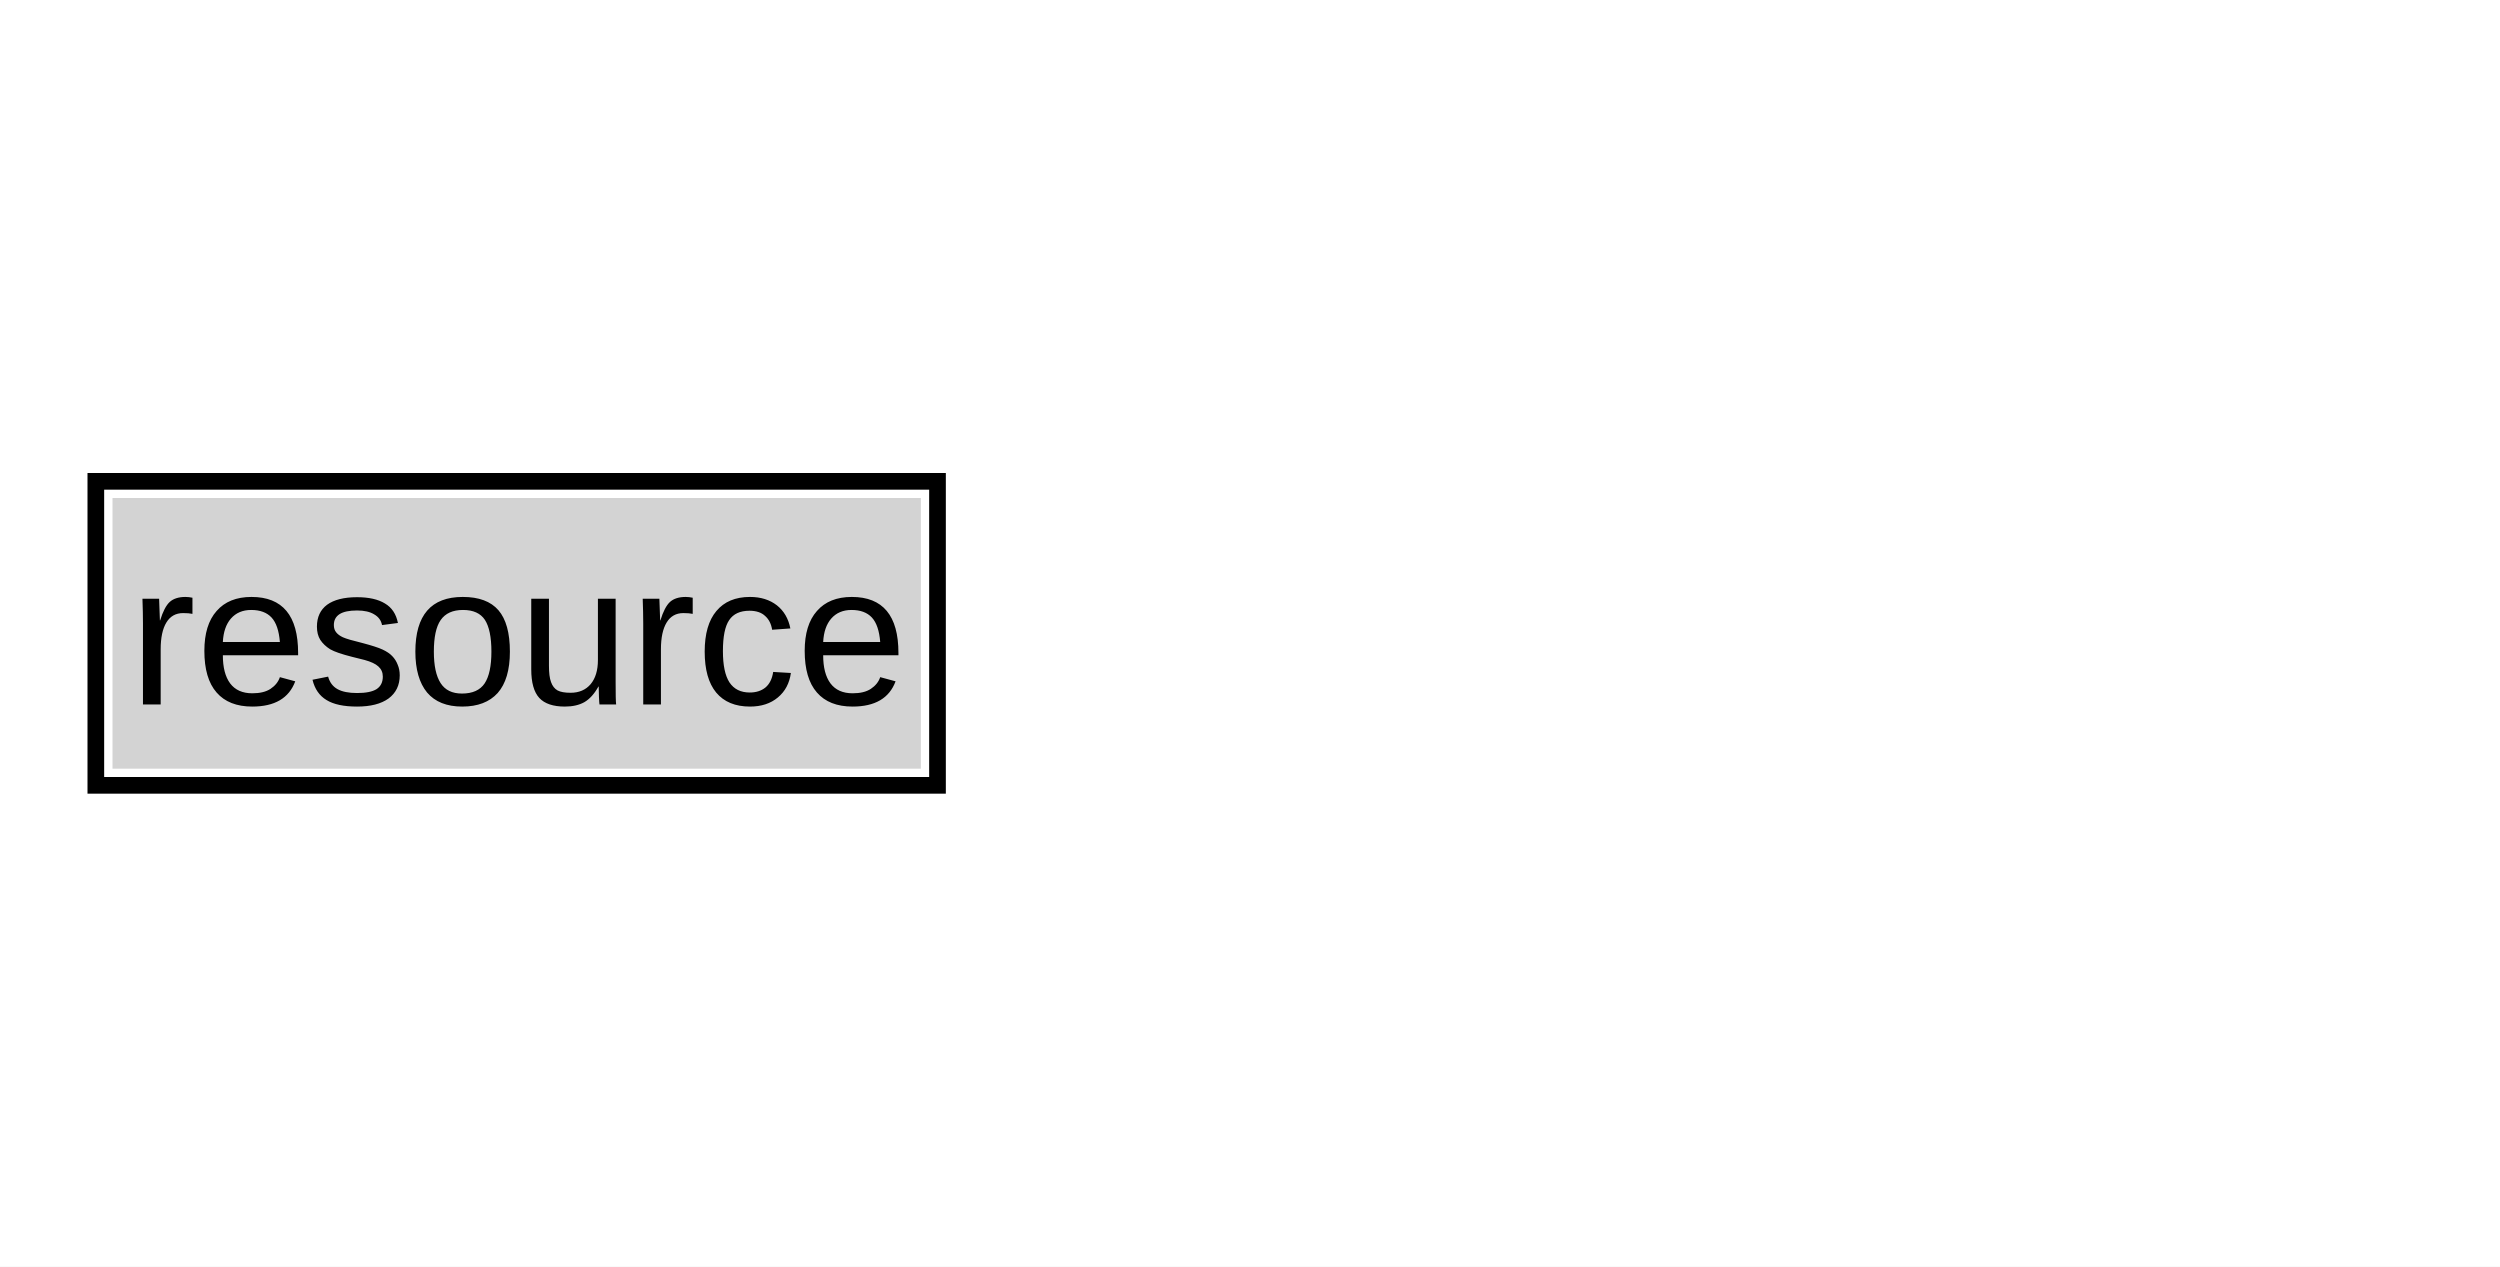
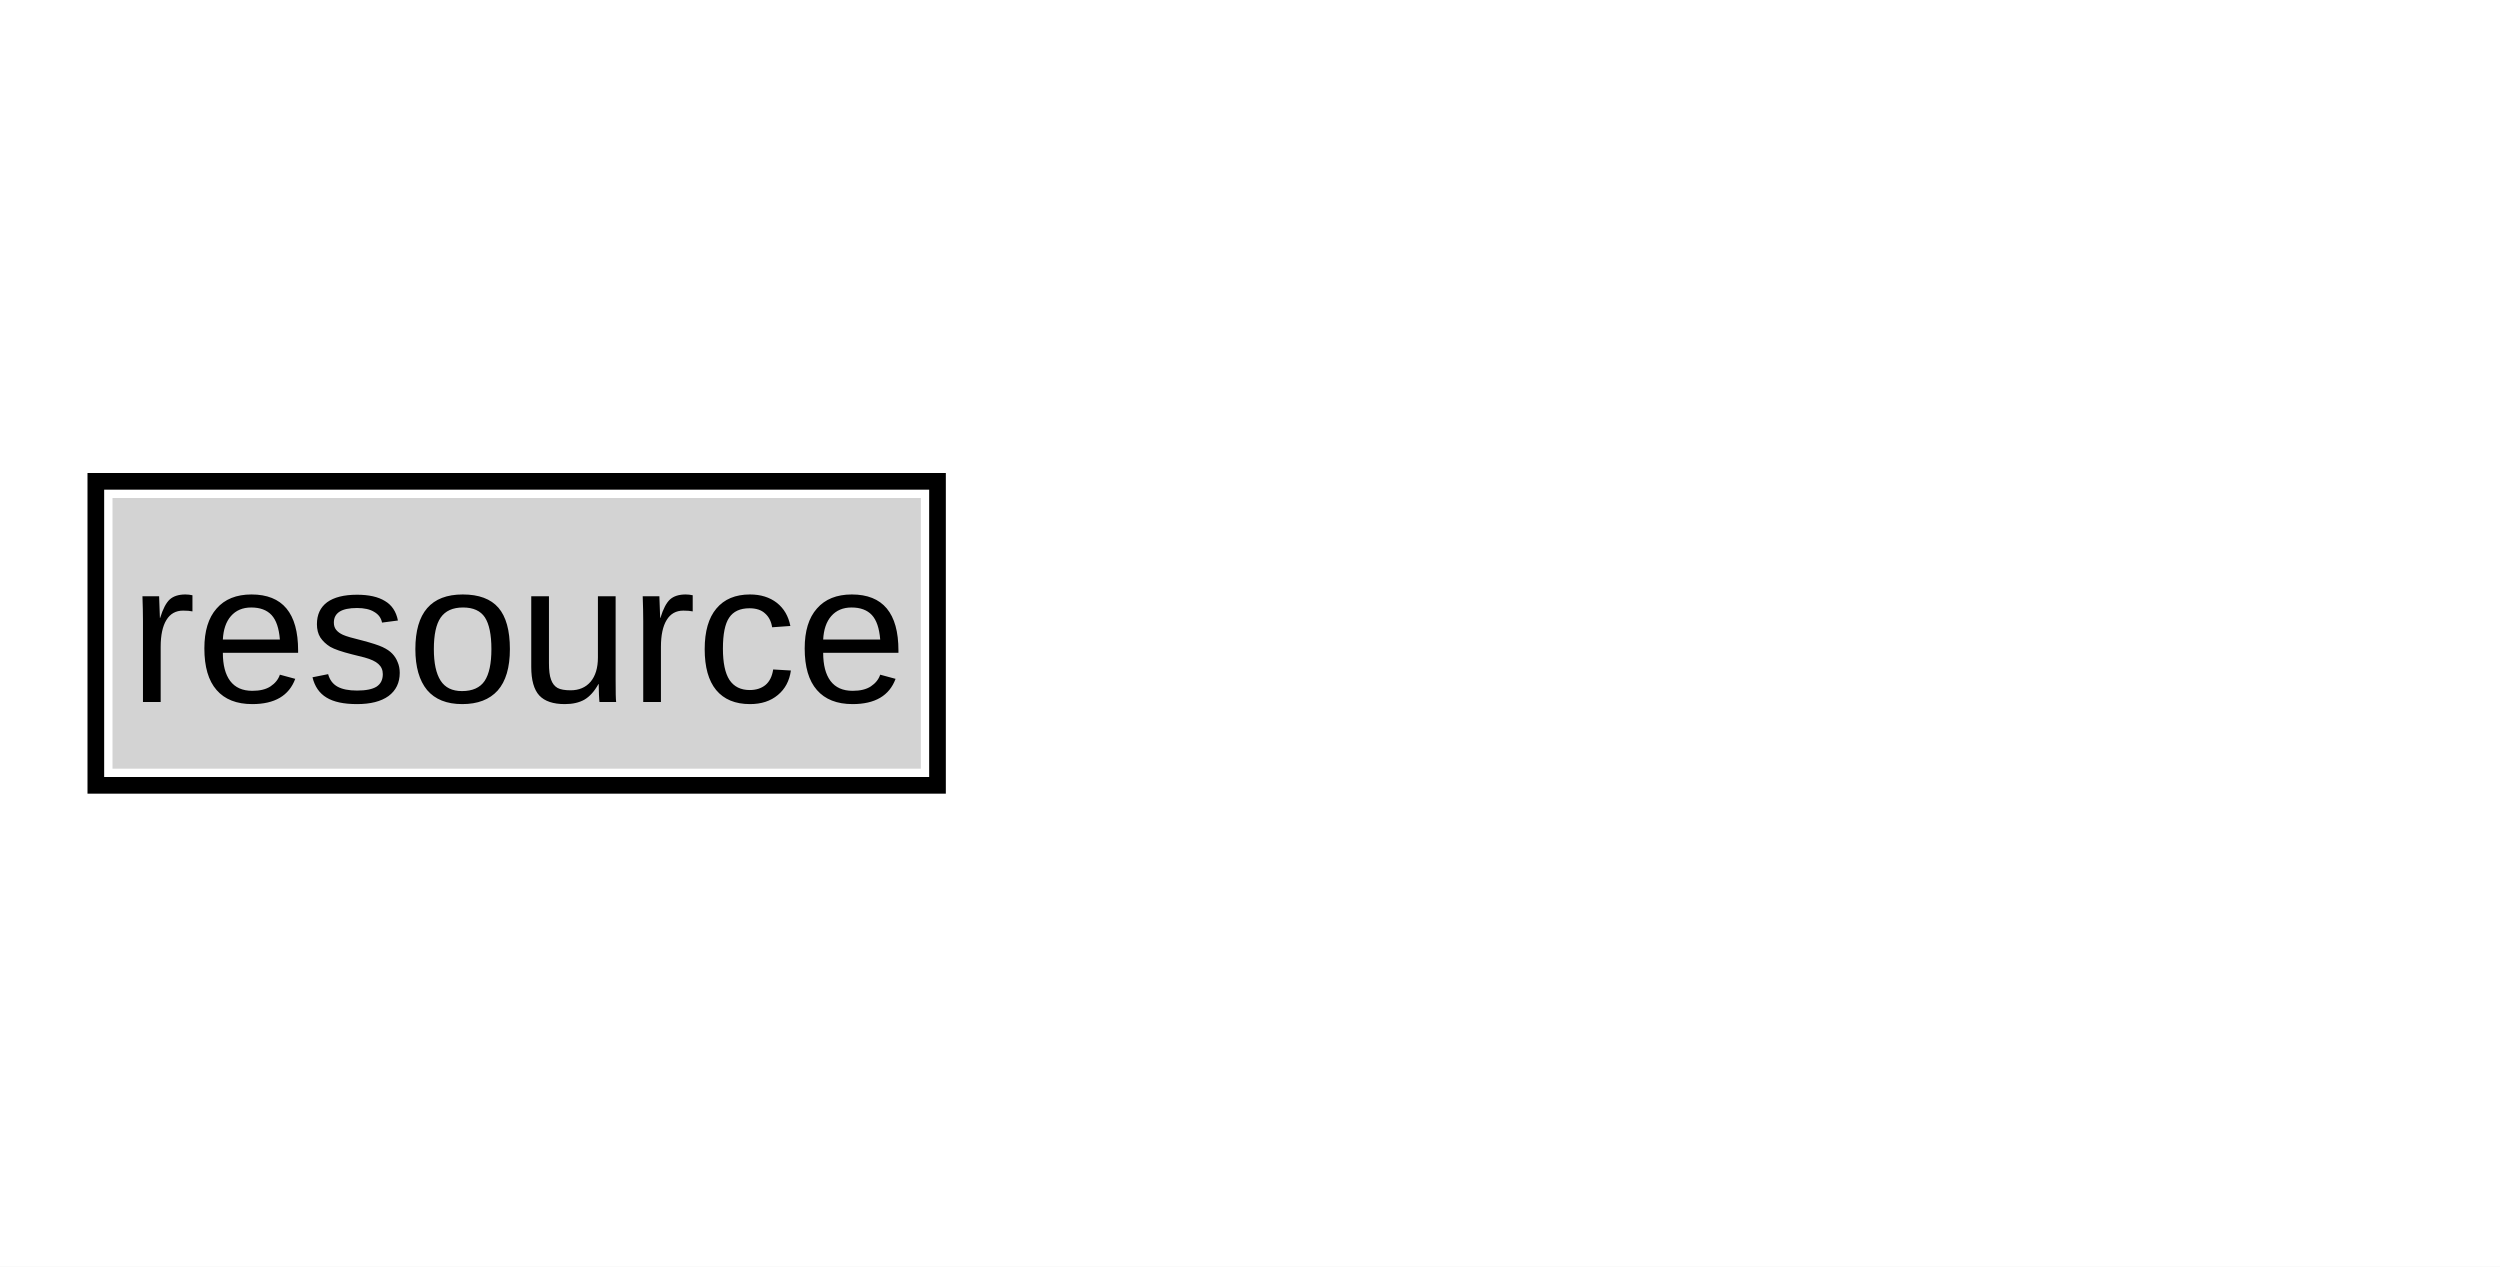
<svg xmlns="http://www.w3.org/2000/svg" xmlns:xlink="http://www.w3.org/1999/xlink" width="150pt" height="76pt" viewBox="0.00 0.00 150.00 76.00">
  <g id="graph0" class="graph" transform="scale(1 1) rotate(0) translate(4 72)">
    <polygon fill="white" stroke="none" points="-4,4 -4,-72 146,-72 146,4 -4,4" />
    <g id="clust2" class="cluster">
</g>
    <g id="node1" class="node">
      <g id="a_node1">
-         <a xlink:href="../classes/itsVocabulary__resource.md" xlink:title="&lt;TABLE&gt;">
+         <a xlink:href="../terms/resource/" xlink:title="&lt;TABLE&gt;">
          <polygon fill="lightgray" stroke="none" points="2.75,-25.88 2.75,-42.12 51.25,-42.12 51.25,-25.88 2.75,-25.88" />
-           <text xml:space="preserve" text-anchor="start" x="3.75" y="-29.73" font-family="Arial" font-size="12.00">resource</text>
+           <text xml:space="preserve" text-anchor="start" x="3.75" y="-29.88" font-family="Arial" font-size="12.00">resource</text>
          <polygon fill="none" stroke="black" points="1.75,-24.88 1.75,-43.12 52.25,-43.12 52.25,-24.88 1.75,-24.88" />
        </a>
      </g>
    </g>
  </g>
</svg>
